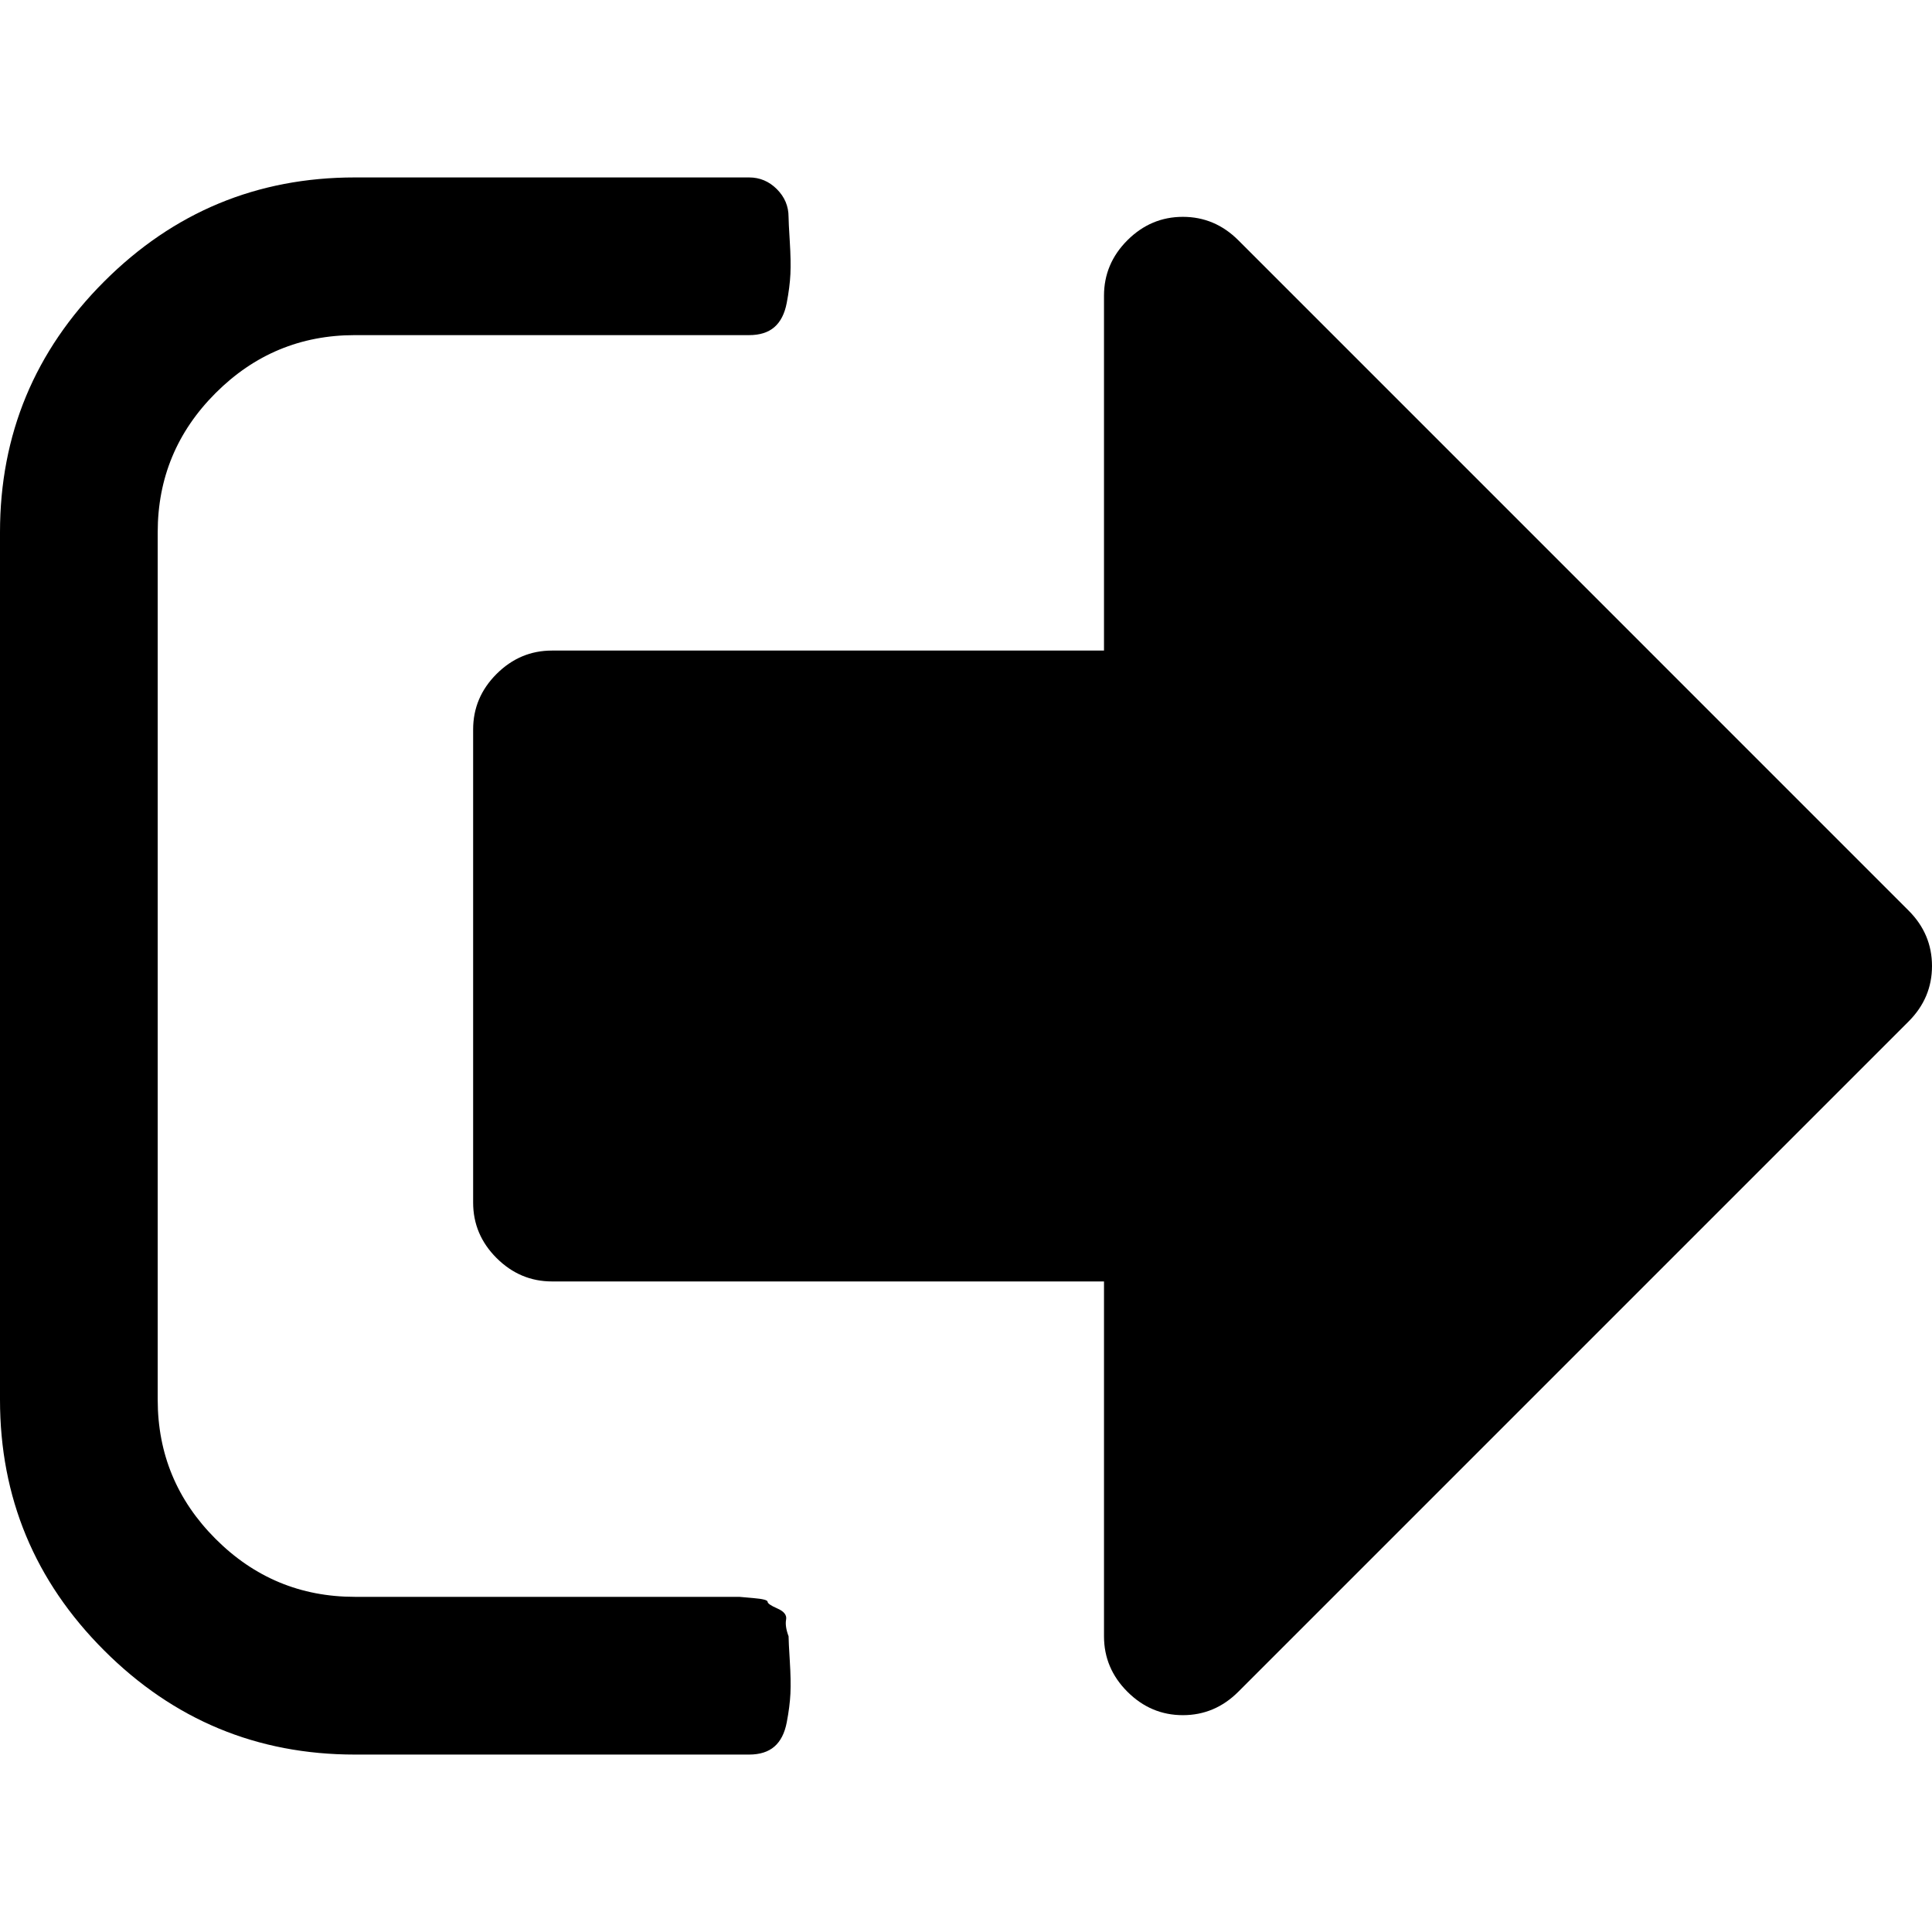
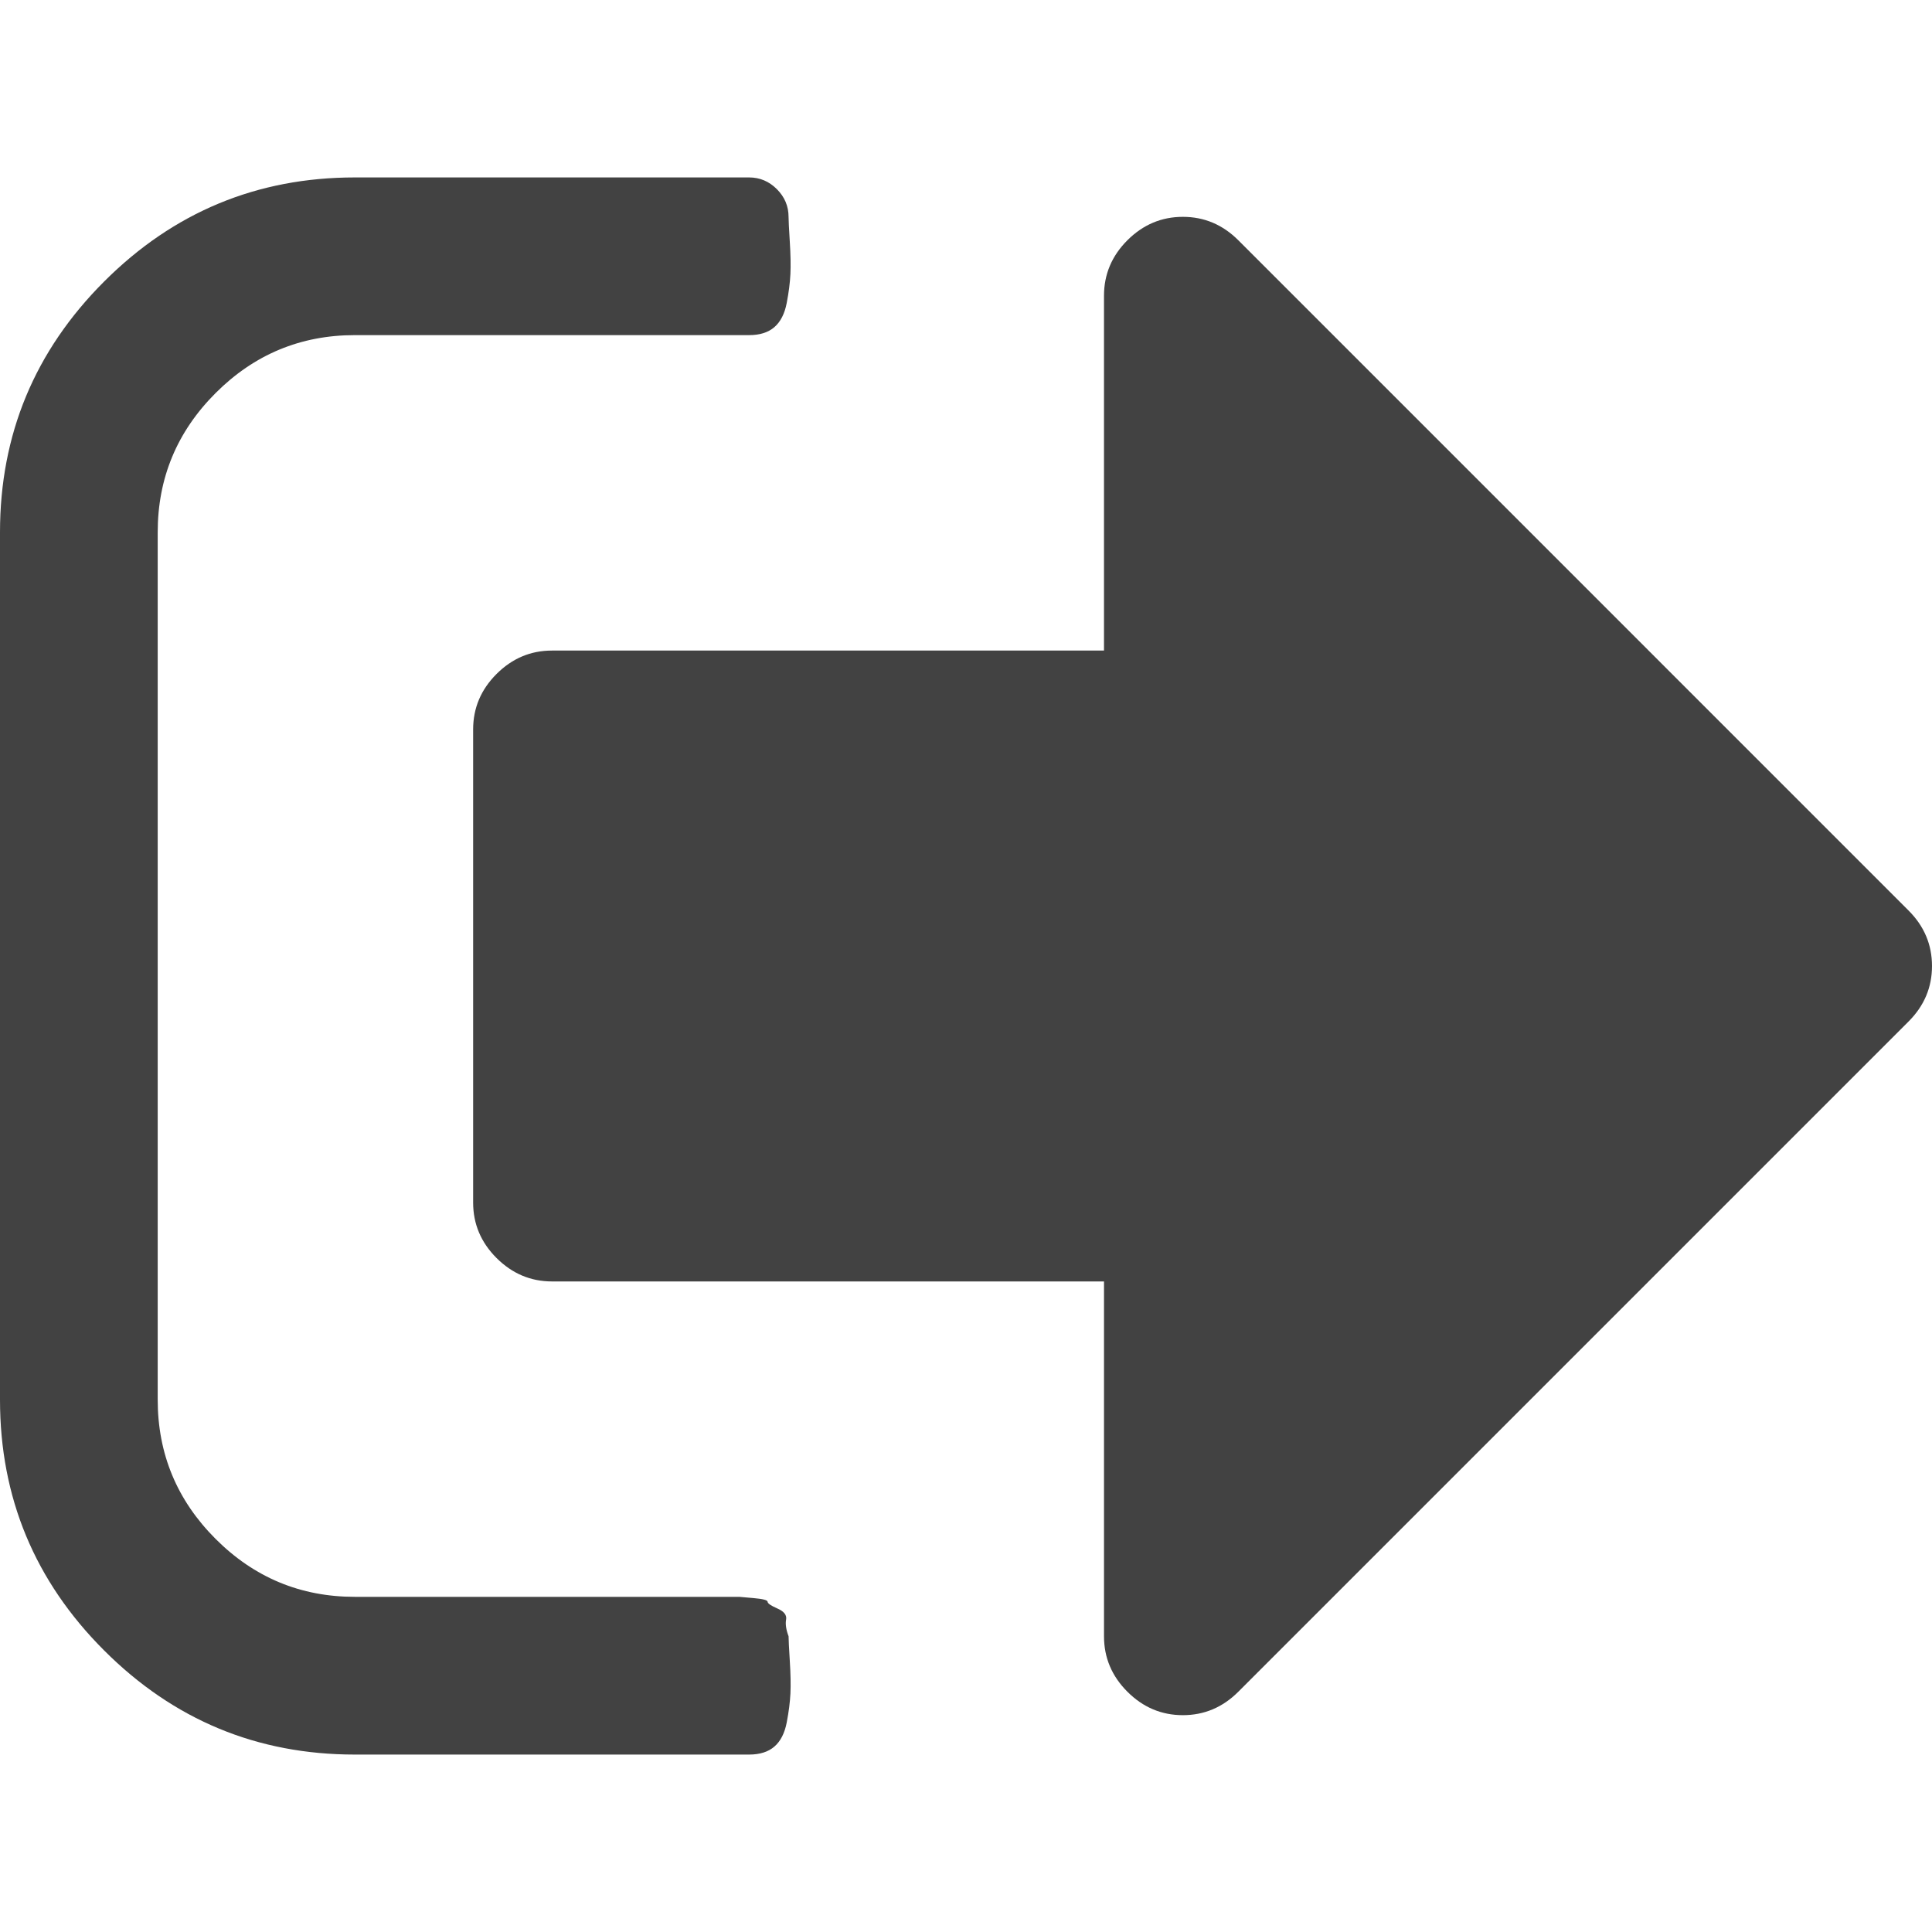
<svg xmlns="http://www.w3.org/2000/svg" version="1.1" id="Capa_1" x="0px" y="0px" width="447.674px" height="447.674px" viewBox="0 0 447.674 447.674" style="enable-background:new 0 0 447.674 447.674;" xml:space="preserve">
  <g>
-     <g>
+     <g fill="#424242">
      <path d="M182.725,379.151c-0.572-1.522-0.769-2.816-0.575-3.863c0.193-1.04-0.472-1.902-1.997-2.566    c-1.525-0.664-2.286-1.191-2.286-1.567c0-0.38-1.093-0.667-3.284-0.855c-2.19-0.191-3.283-0.288-3.283-0.288h-3.71h-3.14H82.224    c-12.562,0-23.317-4.469-32.264-13.421c-8.945-8.946-13.417-19.698-13.417-32.258V123.335c0-12.562,4.471-23.313,13.417-32.259    c8.947-8.947,19.702-13.422,32.264-13.422h91.361c2.475,0,4.421-0.614,5.852-1.854c1.425-1.237,2.375-3.094,2.853-5.568    c0.476-2.474,0.763-4.708,0.859-6.707c0.094-1.997,0.048-4.521-0.144-7.566c-0.189-3.044-0.284-4.947-0.284-5.712    c0-2.474-0.905-4.611-2.712-6.423c-1.809-1.804-3.949-2.709-6.423-2.709H82.224c-22.648,0-42.016,8.042-58.101,24.125    C8.042,81.323,0,100.688,0,123.338v200.994c0,22.648,8.042,42.018,24.123,58.095c16.085,16.091,35.453,24.133,58.101,24.133    h91.365c2.475,0,4.422-0.622,5.852-1.854c1.425-1.239,2.375-3.094,2.853-5.571c0.476-2.471,0.763-4.716,0.859-6.707    c0.094-1.999,0.048-4.518-0.144-7.563C182.818,381.817,182.725,379.915,182.725,379.151z" />
      <path d="M442.249,210.989L286.935,55.67c-3.614-3.612-7.898-5.424-12.847-5.424c-4.949,0-9.233,1.812-12.851,5.424    c-3.617,3.617-5.424,7.904-5.424,12.85v82.226H127.907c-4.952,0-9.233,1.812-12.85,5.424c-3.617,3.617-5.424,7.901-5.424,12.85    v109.636c0,4.948,1.807,9.232,5.424,12.847c3.621,3.61,7.901,5.427,12.85,5.427h127.907v82.225c0,4.945,1.807,9.233,5.424,12.847    c3.617,3.617,7.901,5.428,12.851,5.428c4.948,0,9.232-1.811,12.847-5.428L442.249,236.69c3.617-3.62,5.425-7.898,5.425-12.848    C447.674,218.894,445.866,214.606,442.249,210.989z" />
    </g>
  </g>
  <g>
</g>
  <g>
</g>
  <g>
</g>
  <g>
</g>
  <g>
</g>
  <g>
</g>
  <g>
</g>
  <g>
</g>
  <g>
</g>
  <g>
</g>
  <g>
</g>
  <g>
</g>
  <g>
</g>
  <g>
</g>
  <g>
</g>
</svg>
